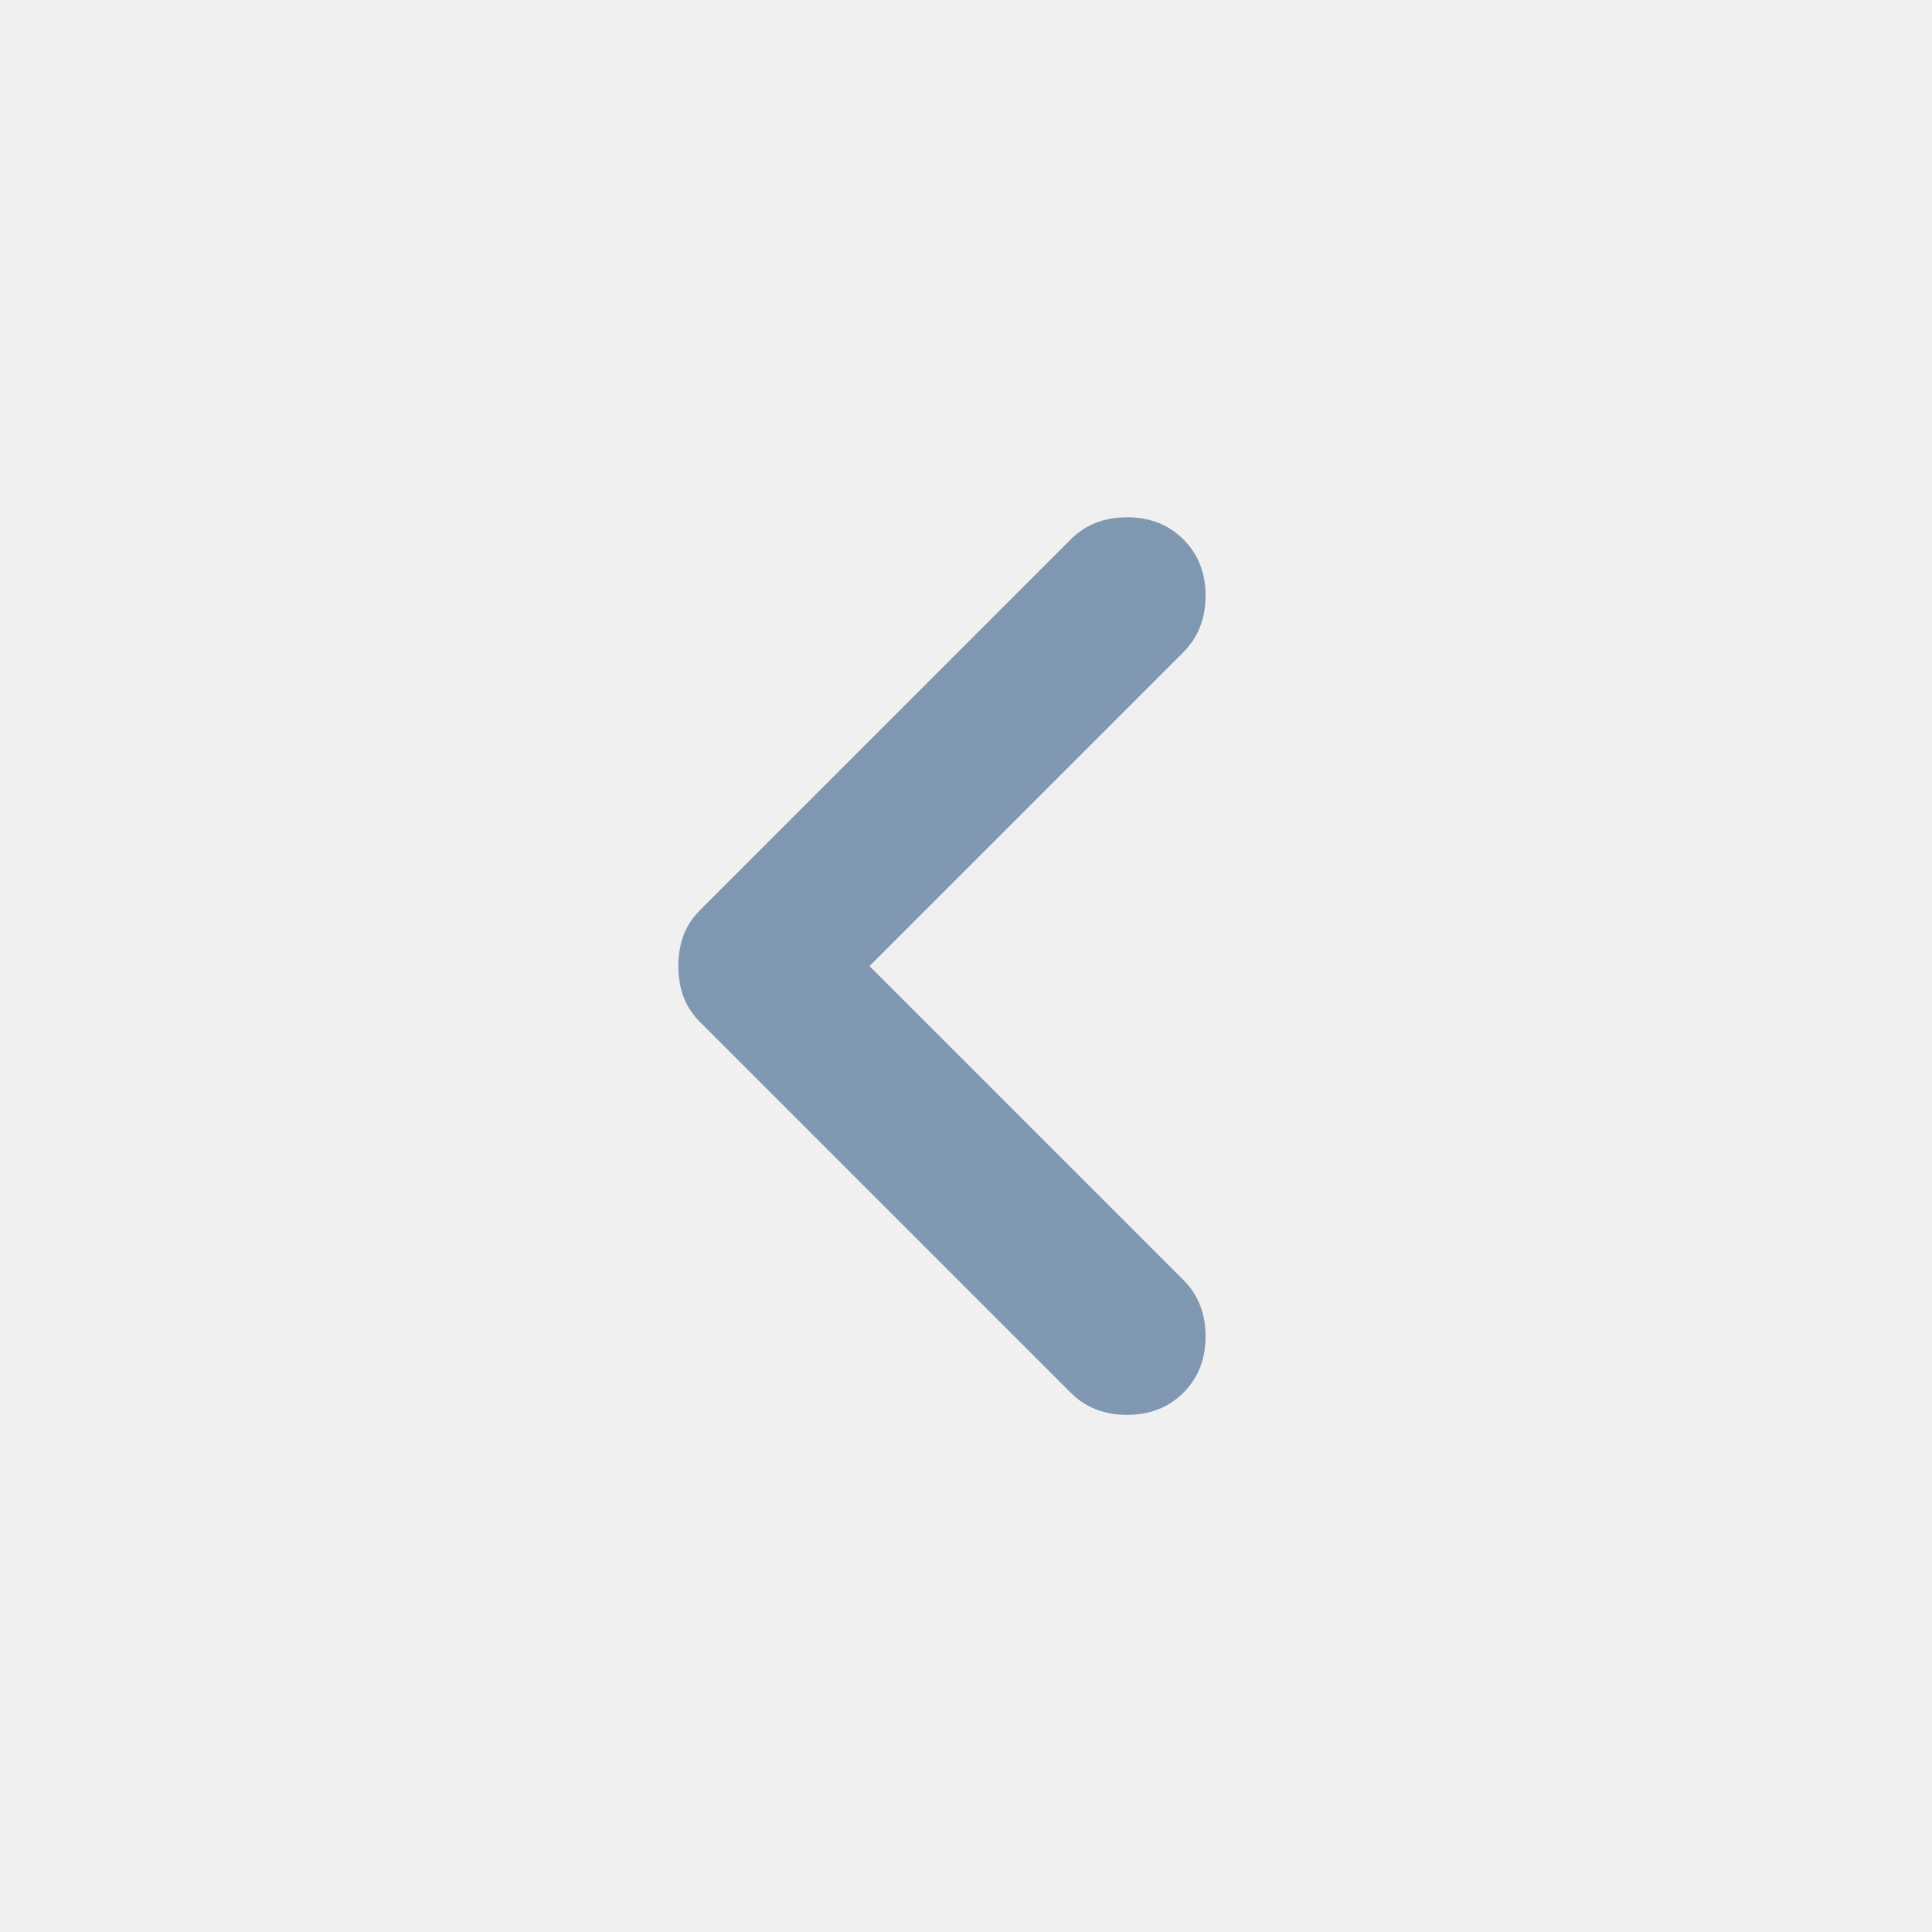
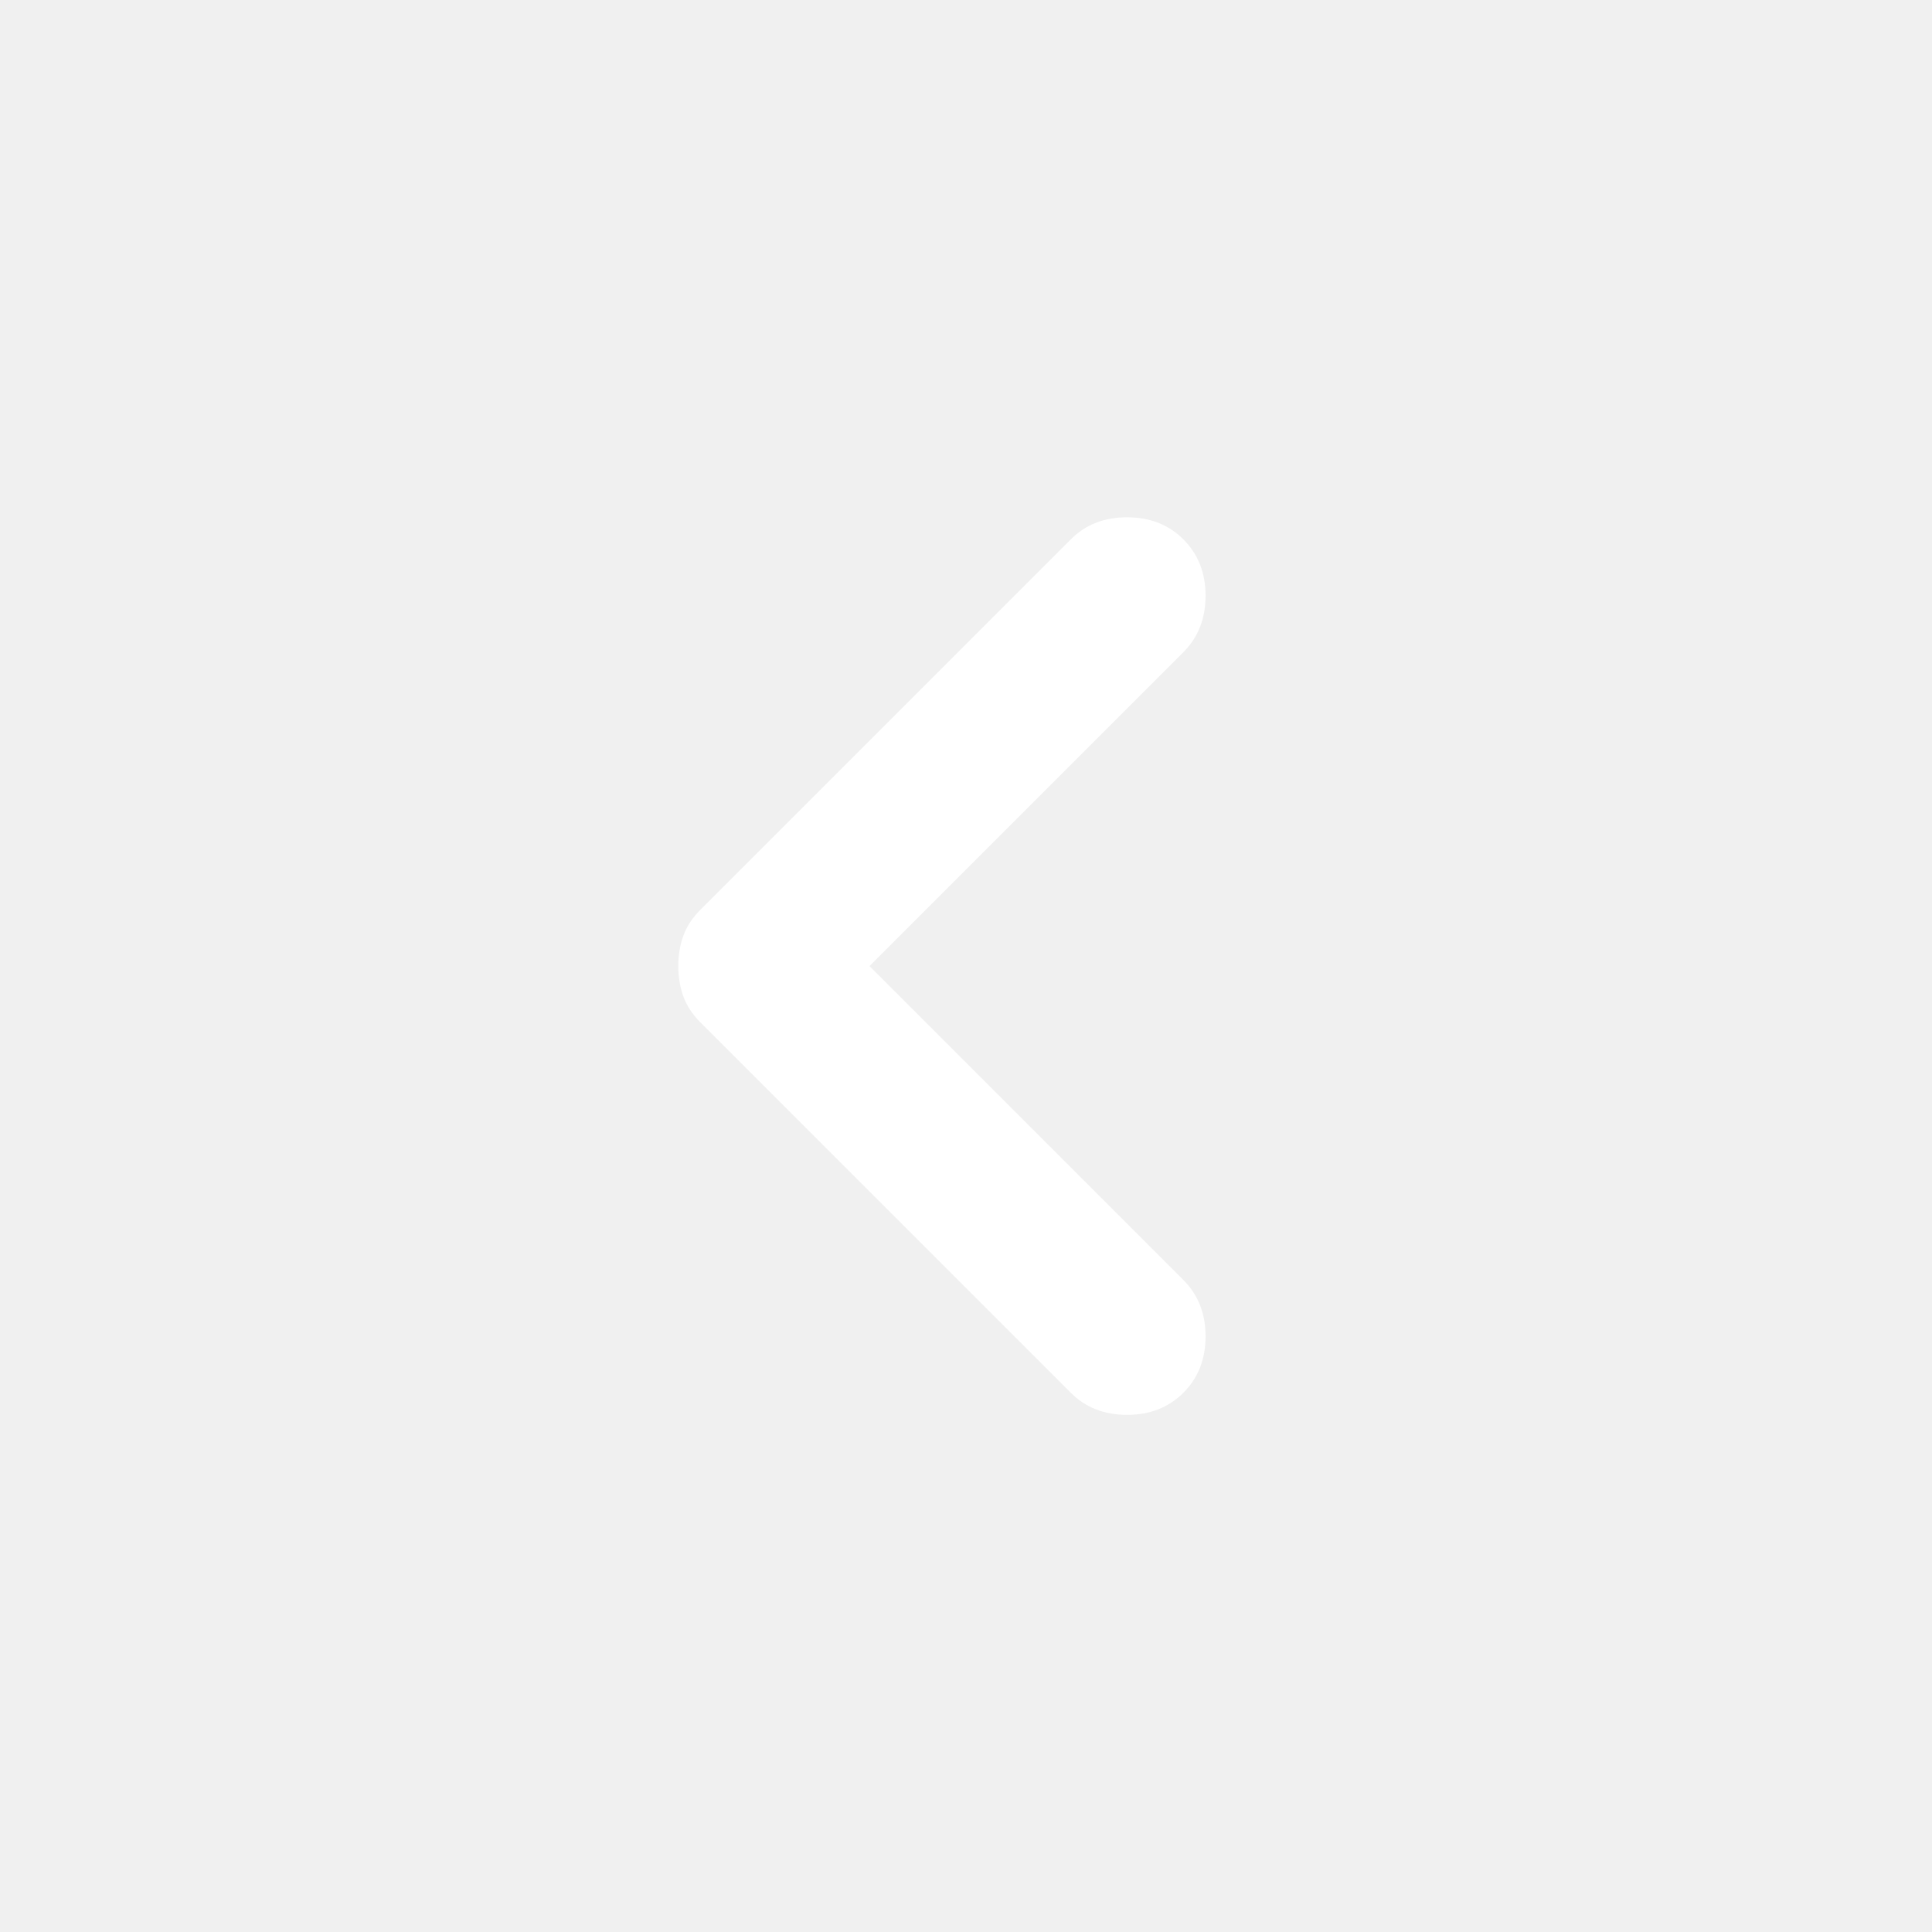
<svg xmlns="http://www.w3.org/2000/svg" width="24" height="24" viewBox="0 0 24 24" fill="none">
  <g id="Icon/Left">
-     <path id="Vector" d="M10.801 12.001L14.701 15.901C14.884 16.084 14.976 16.317 14.976 16.601C14.976 16.884 14.884 17.117 14.701 17.301C14.517 17.484 14.284 17.576 14.001 17.576C13.717 17.576 13.484 17.484 13.301 17.301L8.701 12.701C8.601 12.601 8.53 12.492 8.488 12.376C8.447 12.259 8.426 12.134 8.426 12.001C8.426 11.867 8.447 11.742 8.488 11.626C8.53 11.509 8.601 11.401 8.701 11.301L13.301 6.701C13.484 6.517 13.717 6.426 14.001 6.426C14.284 6.426 14.517 6.517 14.701 6.701C14.884 6.884 14.976 7.117 14.976 7.401C14.976 7.684 14.884 7.917 14.701 8.101L10.801 12.001Z" fill="#8097B1" />
+     <path id="Vector" d="M10.801 12.001L14.701 15.901C14.884 16.084 14.976 16.317 14.976 16.601C14.976 16.884 14.884 17.117 14.701 17.301C14.517 17.484 14.284 17.576 14.001 17.576C13.717 17.576 13.484 17.484 13.301 17.301L8.701 12.701C8.601 12.601 8.53 12.492 8.488 12.376C8.447 12.259 8.426 12.134 8.426 12.001C8.426 11.867 8.447 11.742 8.488 11.626C8.53 11.509 8.601 11.401 8.701 11.301L13.301 6.701C13.484 6.517 13.717 6.426 14.001 6.426C14.284 6.426 14.517 6.517 14.701 6.701C14.884 6.884 14.976 7.117 14.976 7.401C14.976 7.684 14.884 7.917 14.701 8.101L10.801 12.001Z" fill="white" />
  </g>
</svg>
